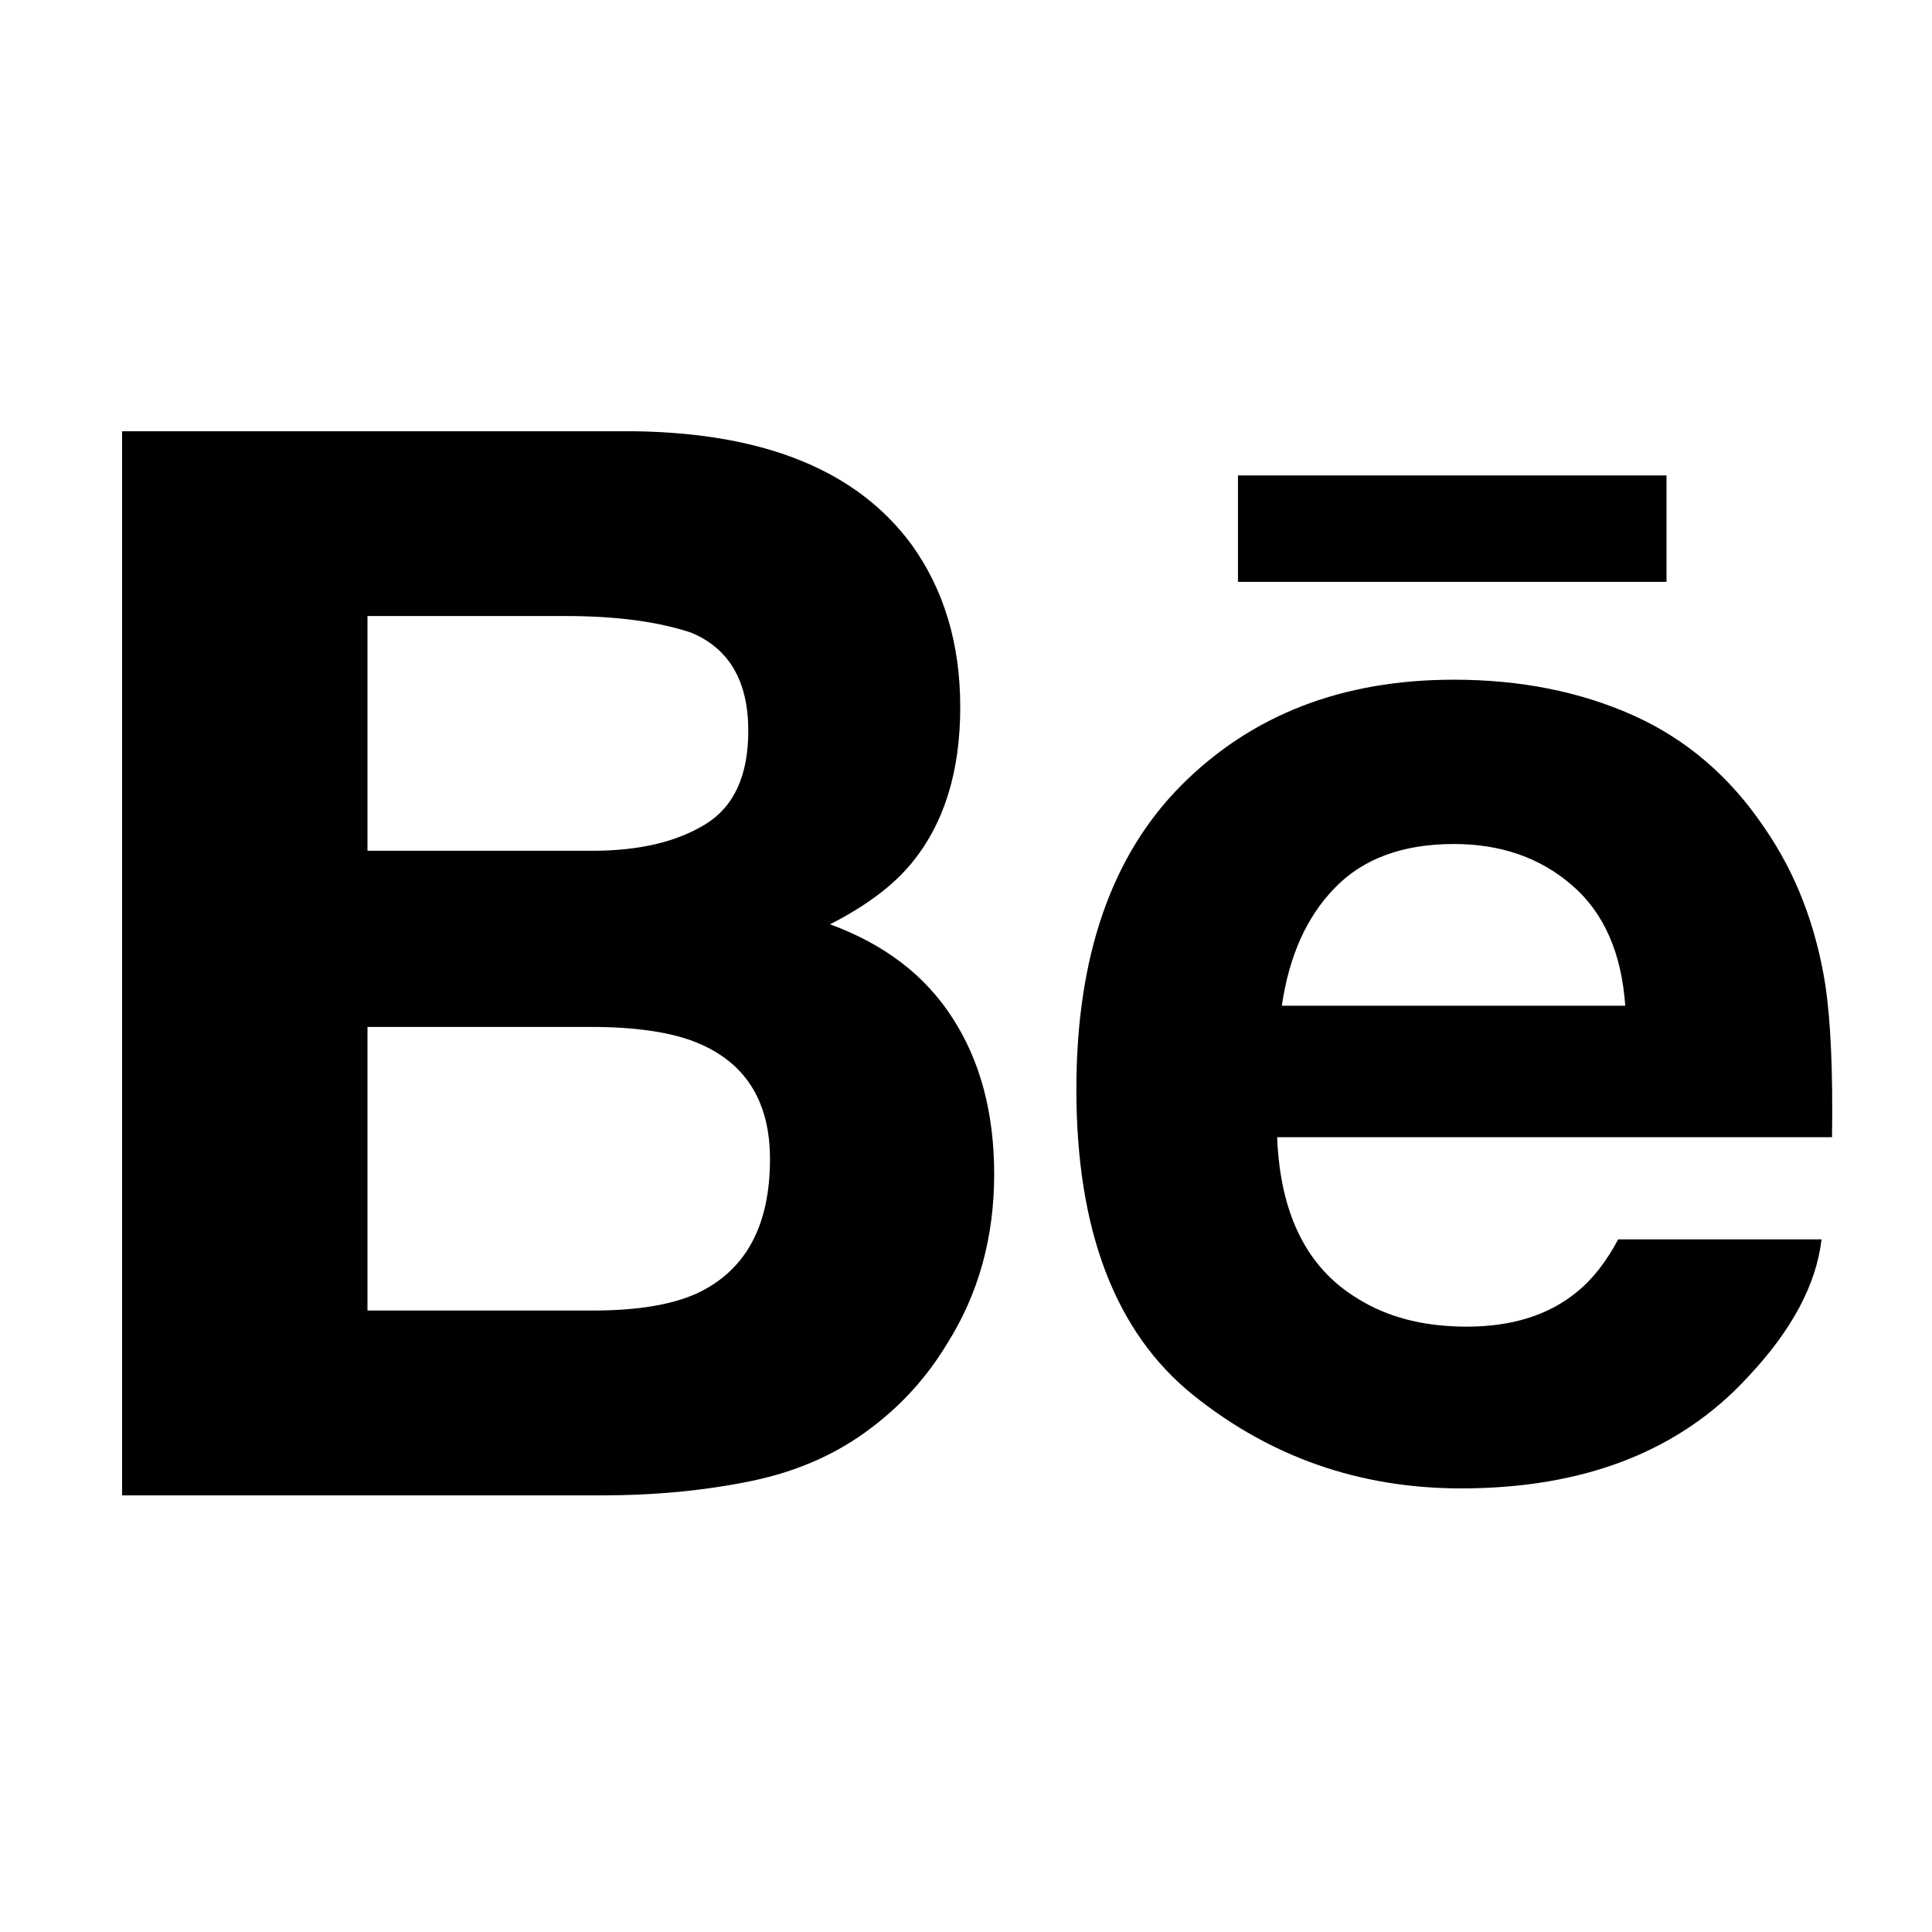
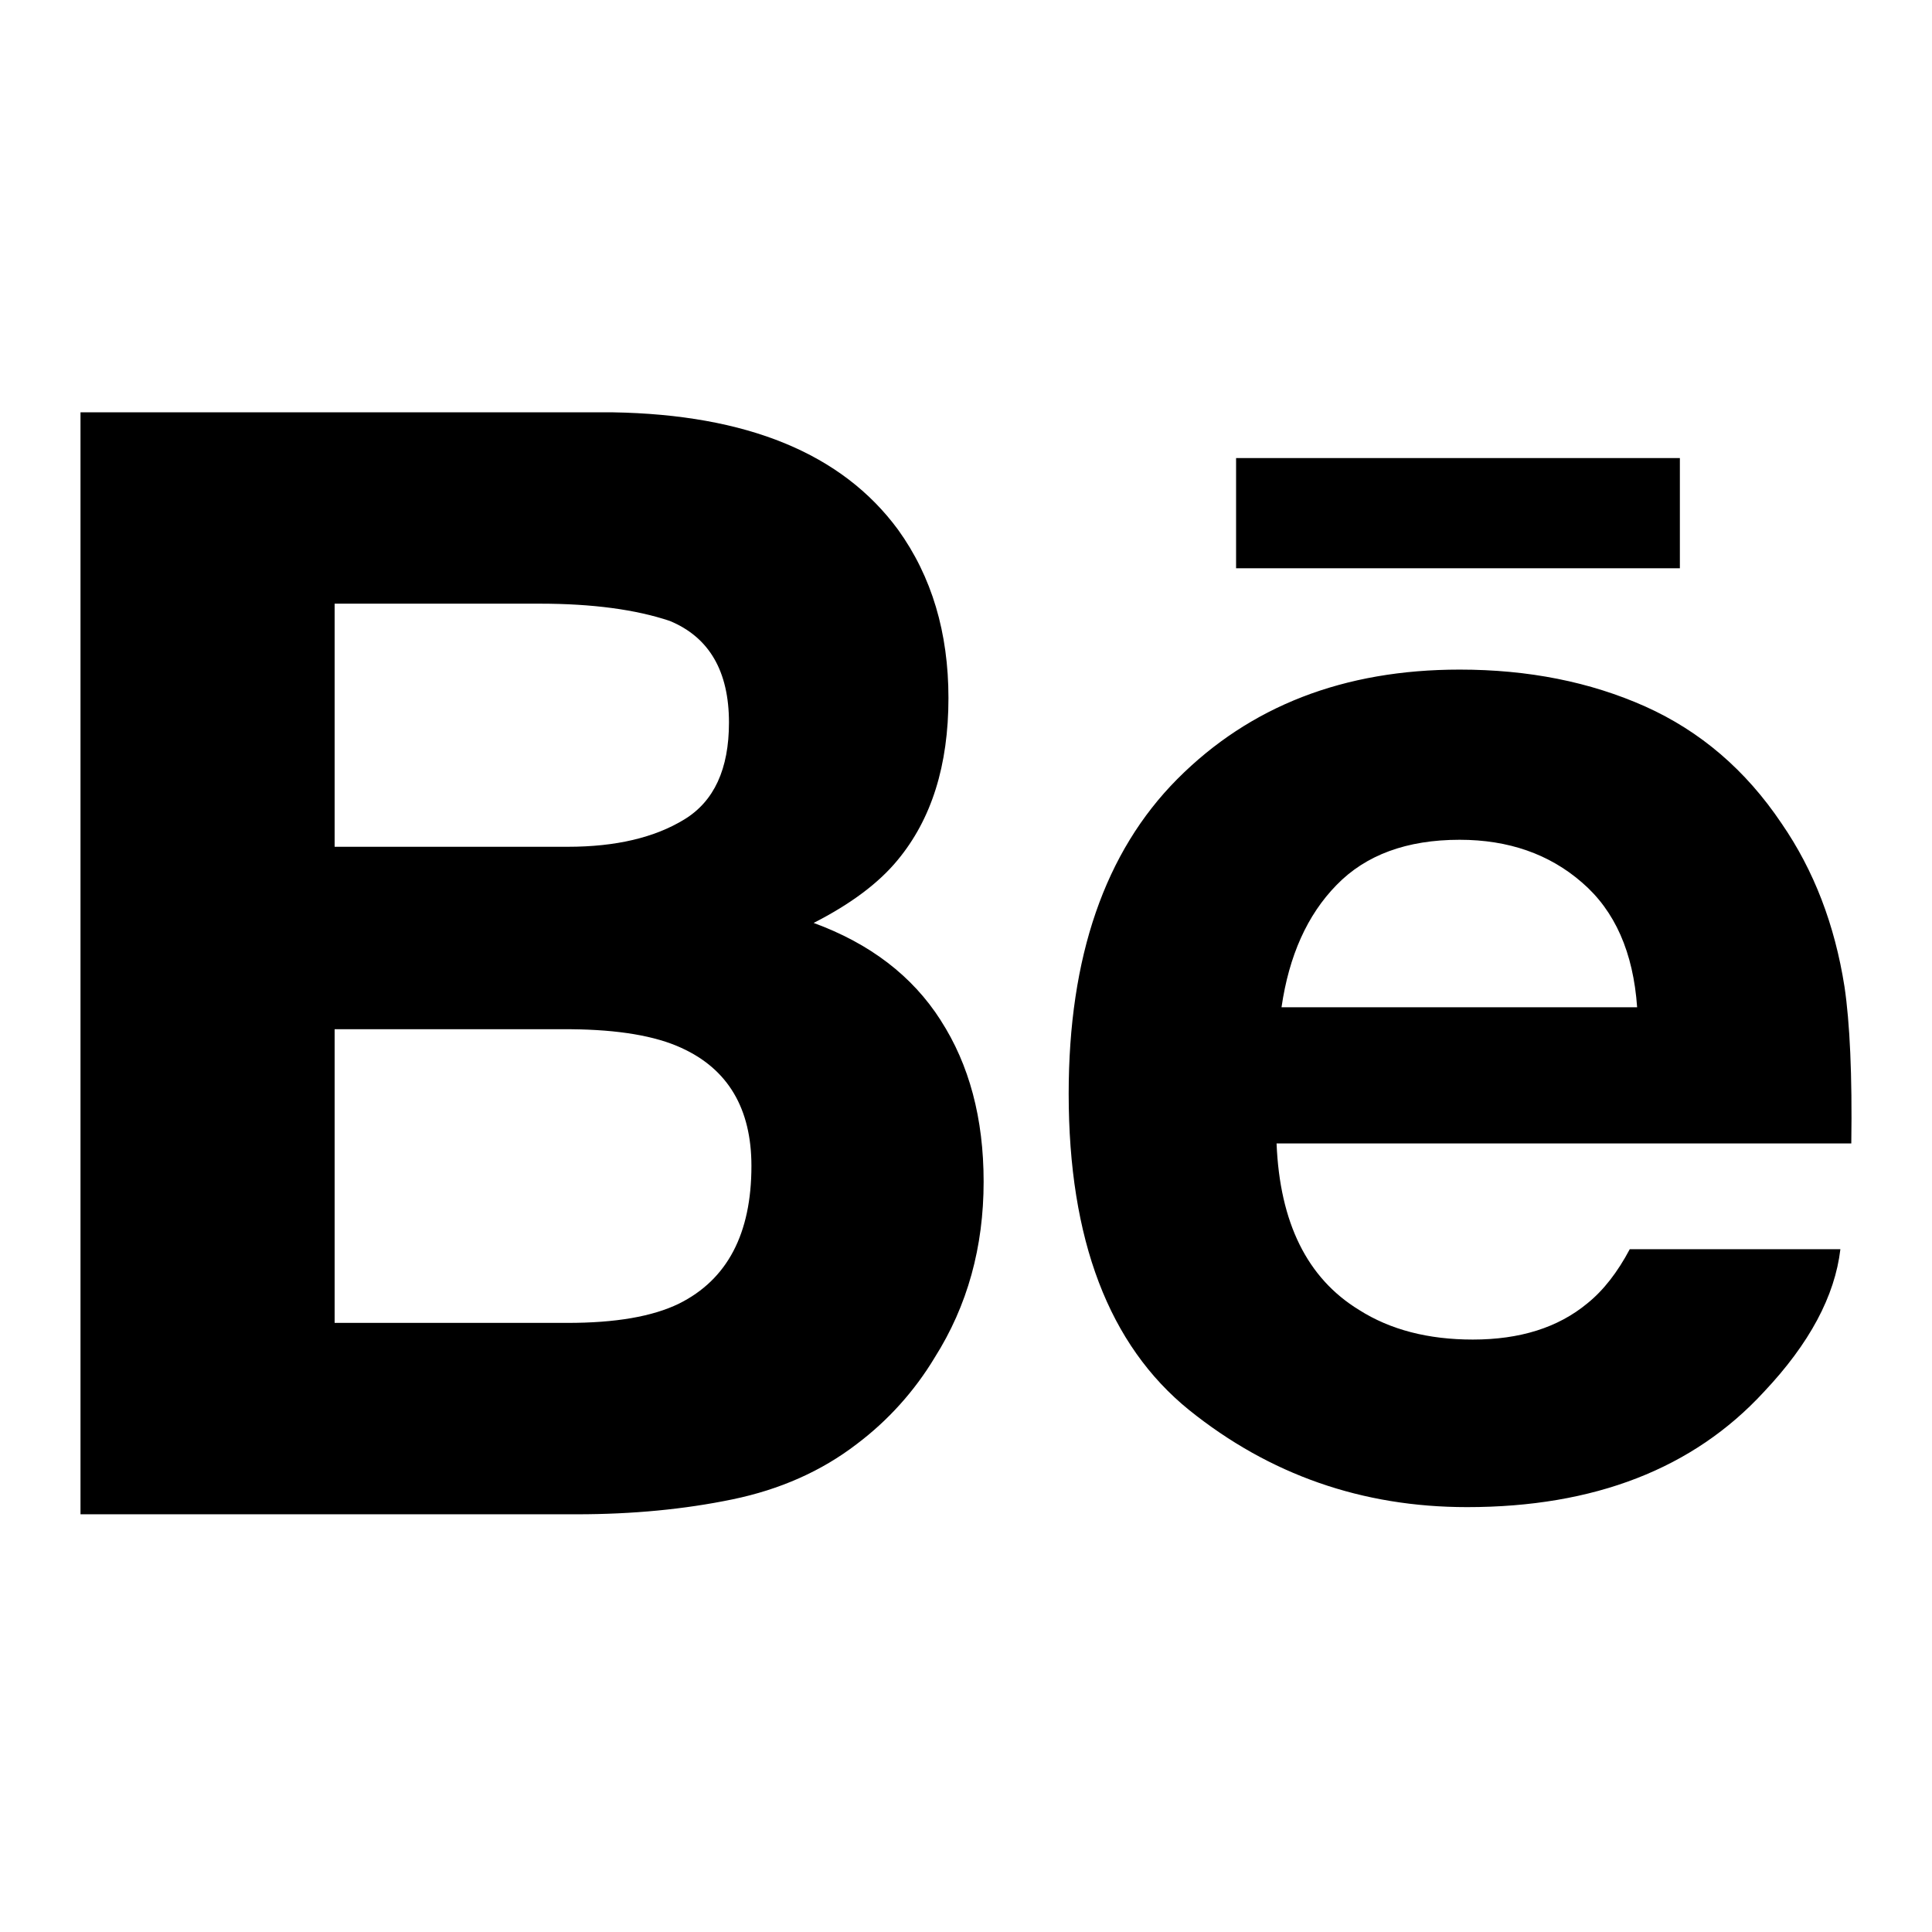
<svg xmlns="http://www.w3.org/2000/svg" viewBox="0 0 48 48">
-   <path d="M23.67 25.3c.687 1.064 1.03 2.356 1.03 3.872 0 1.569-.387 2.976-1.174 4.219a7.314 7.314 0 0 1-1.87 2.076c-.842.647-1.839 1.09-2.984 1.327-1.15.238-2.393.358-3.733.358H3.033V10.715h12.768c3.218.052 5.5.984 6.847 2.816.808 1.123 1.209 2.47 1.209 4.037 0 1.616-.406 2.91-1.222 3.892-.454.55-1.125 1.052-2.013 1.504 1.345.492 2.366 1.268 3.048 2.336zM9.13 21.137h5.594c1.15 0 2.08-.218 2.795-.655.715-.436 1.072-1.211 1.072-2.324 0-1.23-.472-2.046-1.42-2.44-.814-.272-1.856-.413-3.12-.413H9.13v5.832zm10 7.658c0-1.374-.561-2.323-1.682-2.833-.626-.289-1.51-.437-2.643-.448H9.13v7.046h5.587c1.148 0 2.036-.15 2.677-.464 1.156-.576 1.736-1.673 1.736-3.301zm26.223-4.301c.129.865.187 2.12.163 3.76H31.73c.076 1.903.733 3.234 1.979 3.995.751.478 1.662.711 2.729.711 1.125 0 2.042-.284 2.748-.869.384-.31.723-.747 1.017-1.299h5.053c-.132 1.124-.74 2.264-1.834 3.423-1.694 1.841-4.07 2.764-7.122 2.764-2.52 0-4.742-.778-6.67-2.33-1.923-1.557-2.888-4.083-2.888-7.586 0-3.285.866-5.8 2.605-7.55 1.746-1.753 3.999-2.626 6.775-2.626 1.646 0 3.13.294 4.453.885 1.32.592 2.41 1.524 3.269 2.805.777 1.127 1.277 2.431 1.51 3.917zm-4.974.493c-.093-1.316-.532-2.312-1.323-2.993-.785-.682-1.765-1.025-2.935-1.025-1.273 0-2.256.366-2.954 1.086-.703.719-1.14 1.695-1.32 2.932h8.532zm1.024-10.531H30.757v-2.644h10.647v2.644z" />
+   <path d="M23.37 25.348c.712 1.102 1.068 2.44 1.068 4.01 0 1.625-.401 3.082-1.216 4.37a7.575 7.575 0 0 1-1.937 2.15c-.872.67-1.904 1.129-3.09 1.374-1.19.246-2.478.37-3.865.37H2V10.244h13.222c3.333.055 5.695 1.02 7.09 2.916.838 1.163 1.252 2.559 1.252 4.181 0 1.674-.42 3.013-1.265 4.03-.47.571-1.165 1.09-2.084 1.559 1.393.51 2.45 1.313 3.156 2.418zm-15.056-4.31h5.793c1.19 0 2.153-.226 2.894-.679.741-.451 1.11-1.254 1.11-2.407 0-1.273-.489-2.119-1.47-2.525-.843-.283-1.922-.429-3.231-.429H8.314v6.04zm10.355 7.93c0-1.423-.58-2.406-1.74-2.933-.65-.3-1.565-.453-2.739-.464H8.314v7.296h5.785c1.189 0 2.109-.156 2.773-.48 1.197-.597 1.797-1.733 1.797-3.42zm27.157-4.454c.133.895.193 2.195.169 3.894H31.716c.08 1.97.76 3.349 2.05 4.137.778.495 1.722.736 2.826.736 1.165 0 2.115-.294 2.846-.9.398-.32.75-.773 1.053-1.345h5.233c-.137 1.164-.767 2.345-1.9 3.545-1.754 1.906-4.214 2.863-7.374 2.863-2.611 0-4.912-.807-6.909-2.414-1.99-1.612-2.99-4.228-2.99-7.856 0-3.402.898-6.006 2.698-7.818 1.808-1.816 4.14-2.72 7.016-2.72 1.705 0 3.241.305 4.612.917 1.366.613 2.495 1.578 3.385 2.904.805 1.168 1.322 2.518 1.564 4.057zm-5.152.51c-.096-1.362-.55-2.394-1.37-3.099-.812-.707-1.828-1.061-3.039-1.061-1.318 0-2.336.379-3.059 1.124-.728.744-1.181 1.756-1.367 3.037h8.835zm1.061-10.905H30.71V11.38h11.026v2.739z" />
</svg>
